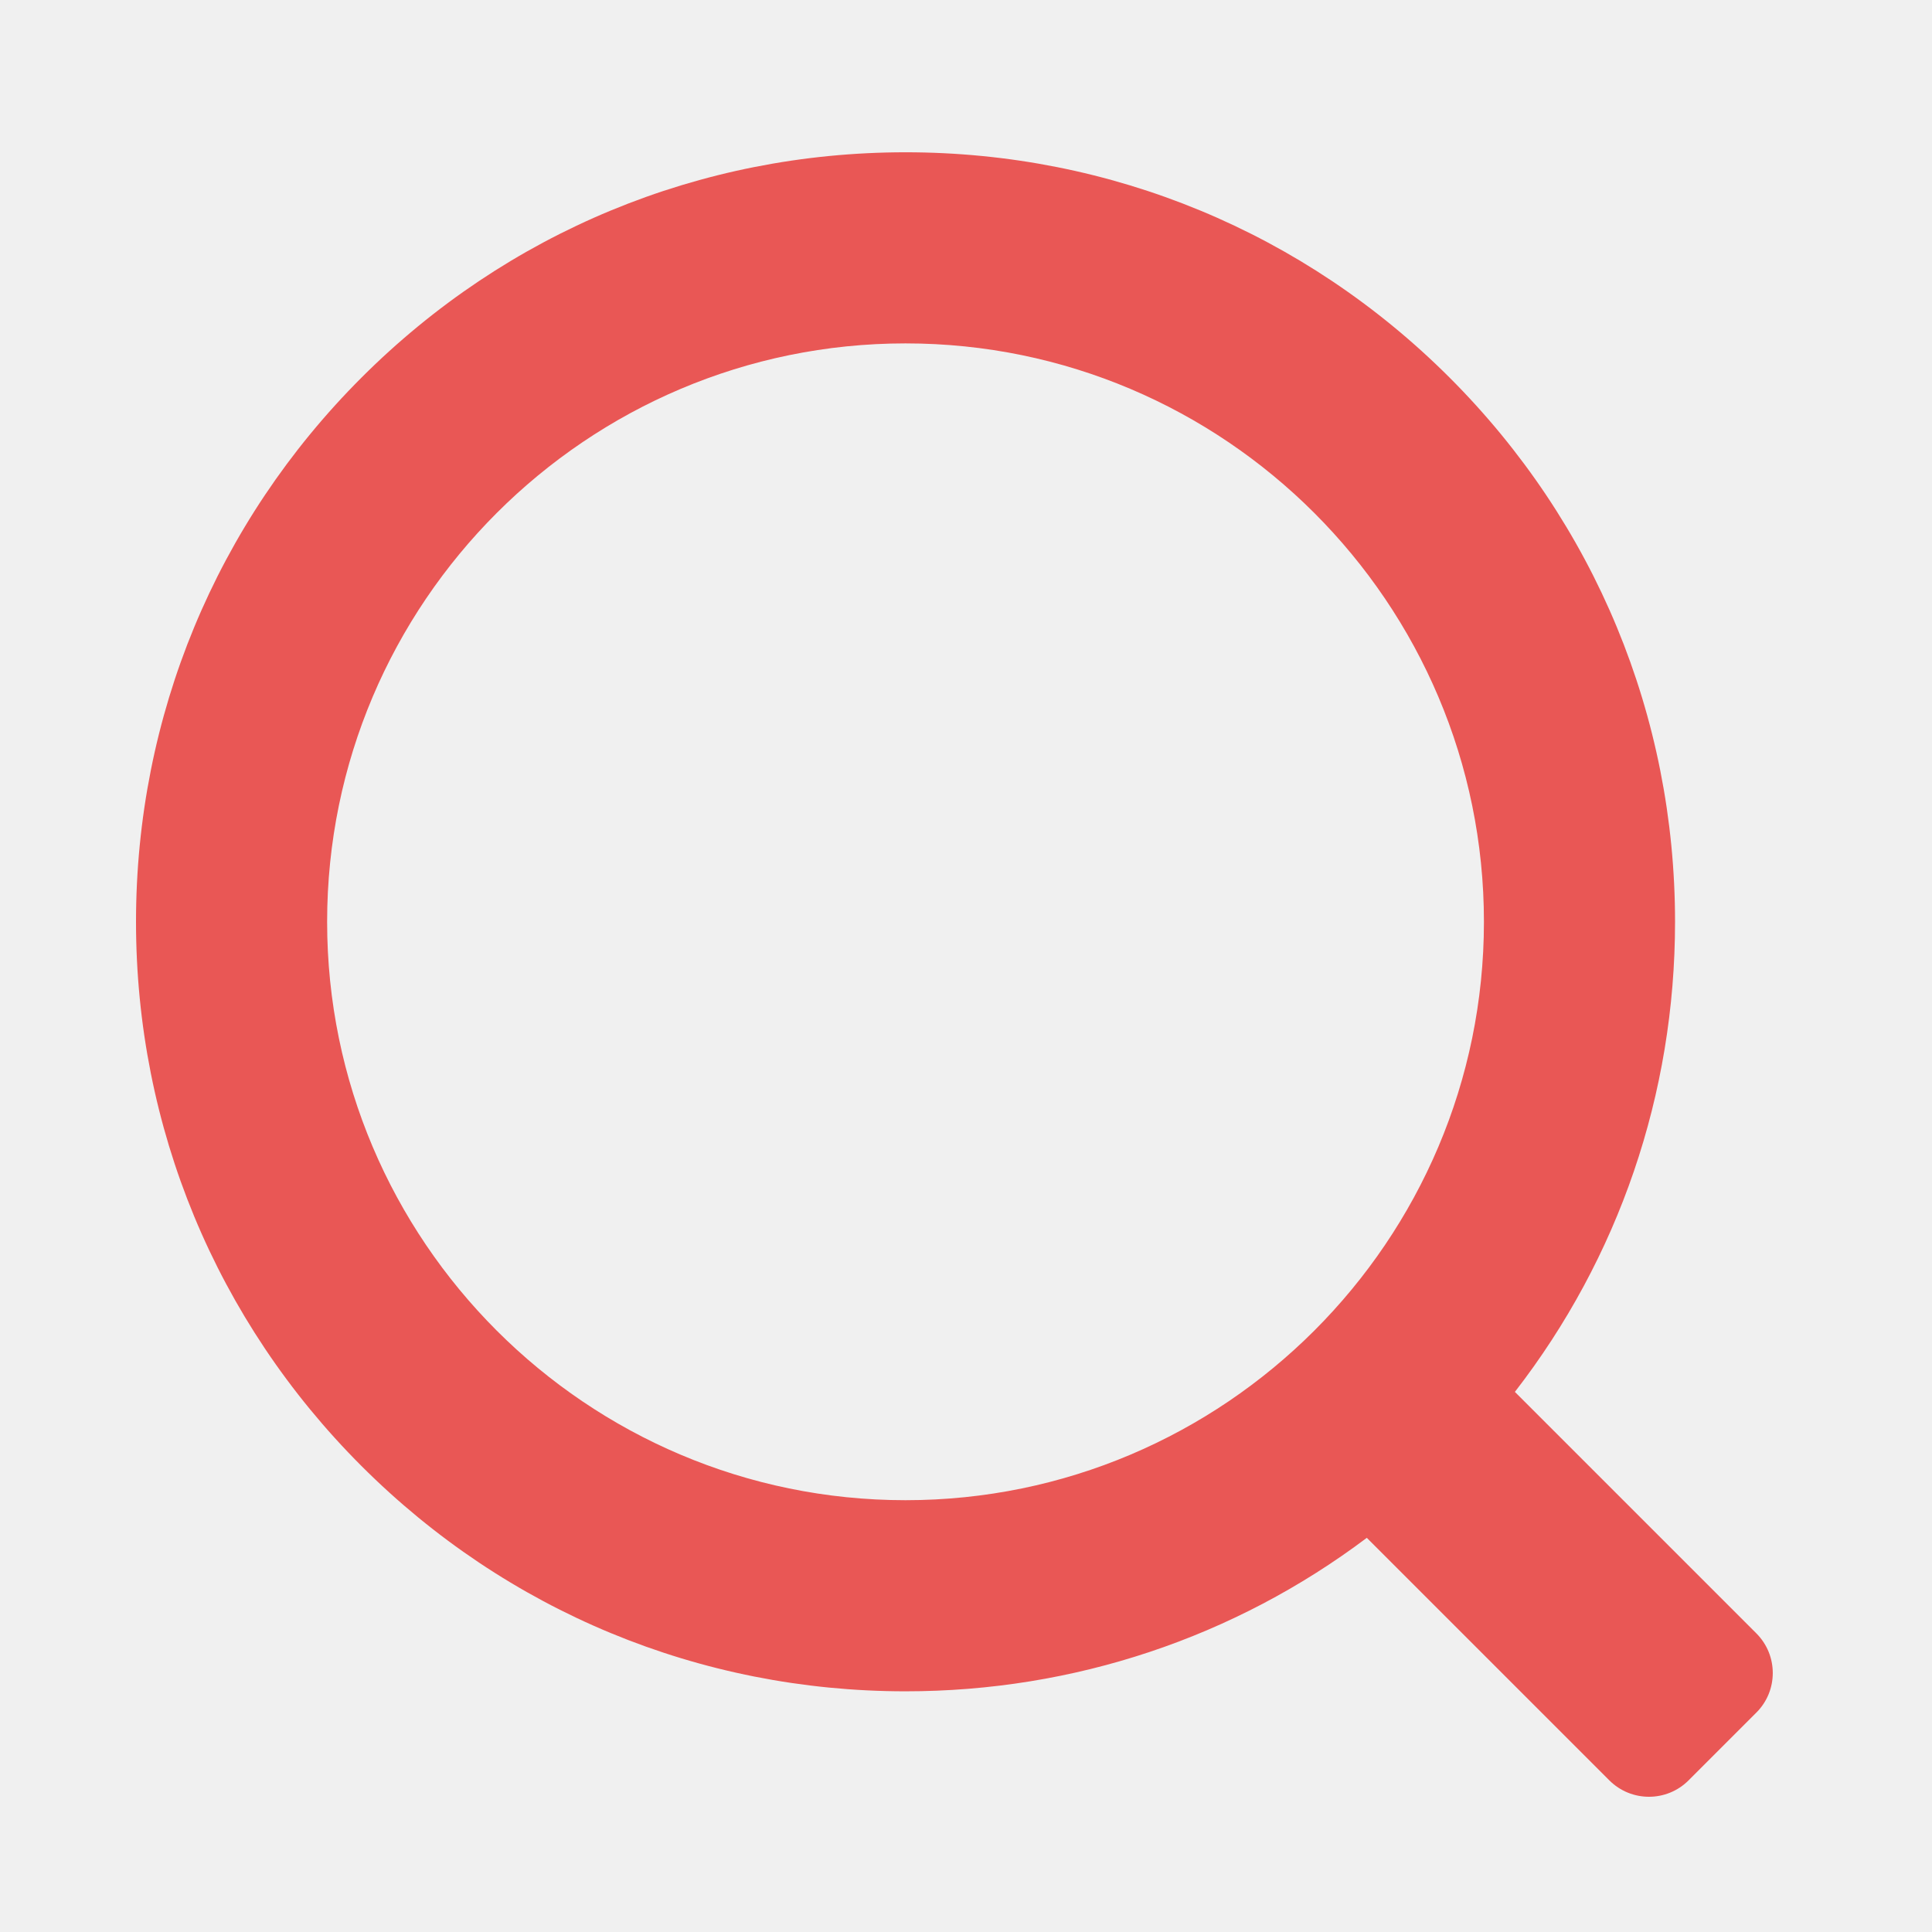
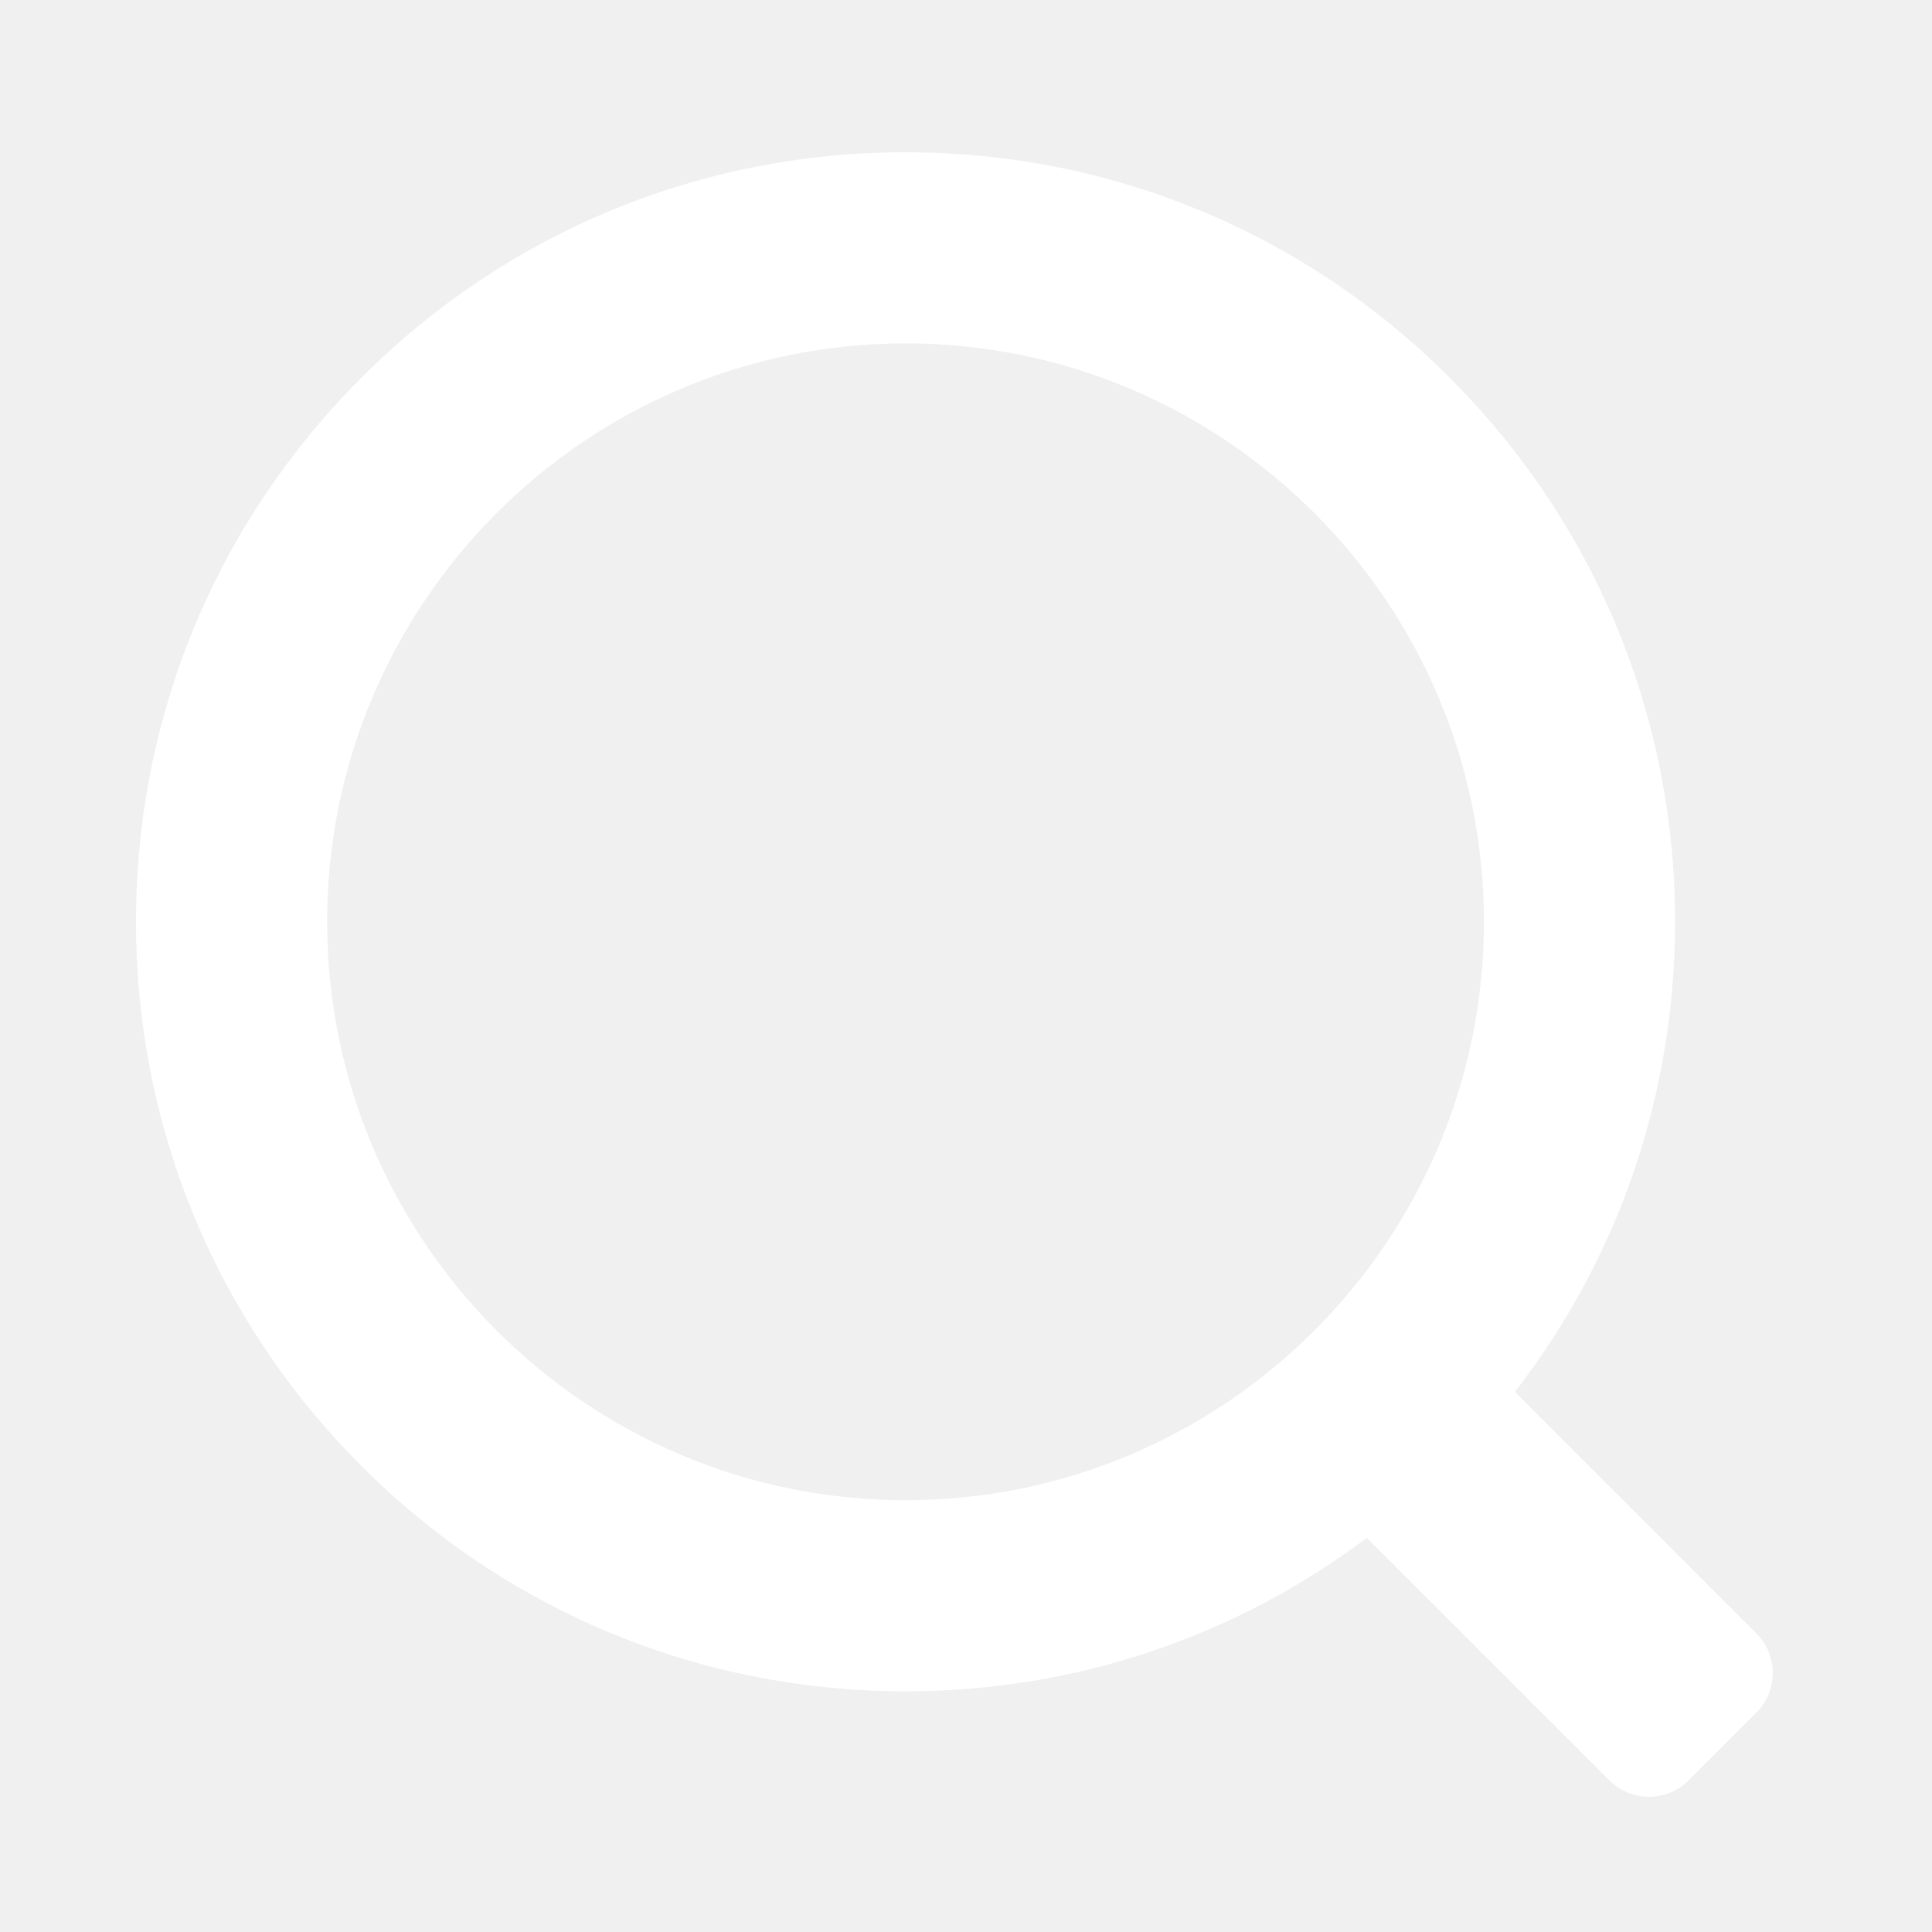
<svg xmlns="http://www.w3.org/2000/svg" version="1.1" id="레이어_1" x="0px" y="0px" viewBox="0 0 500 500" style="enable-background:new 0 0 500 500;" xml:space="preserve">
  <style type="text/css">
- 	.st0{fill:#E95755;}
+ 	.st0{fill:#FFFFFF;}
</style>
  <path class="st0" d="M454.54,422.71l-62.49-62.49c26.88-34.7,41.45-77.06,41.45-121.66c0-53.2-20.72-103.21-58.33-140.82  c-37.62-37.61-87.63-58.33-140.82-58.33S131.15,60.13,93.54,97.74C55.92,135.36,35.2,185.37,35.2,238.56s20.72,103.21,58.33,140.82  c37.62,37.62,87.63,58.33,140.82,58.33c43.63,0,85.12-13.95,119.38-39.72l62.76,62.76c5.67,5.67,14.85,5.67,20.52,0l17.53-17.53  C460.21,437.57,460.21,428.38,454.54,422.71z M84.66,238.56c0-82.54,67.15-149.69,149.69-149.69c82.54,0,149.69,67.15,149.69,149.69  c0,82.54-67.15,149.69-149.69,149.69C151.82,388.26,84.66,321.11,84.66,238.56z" />
</svg>
